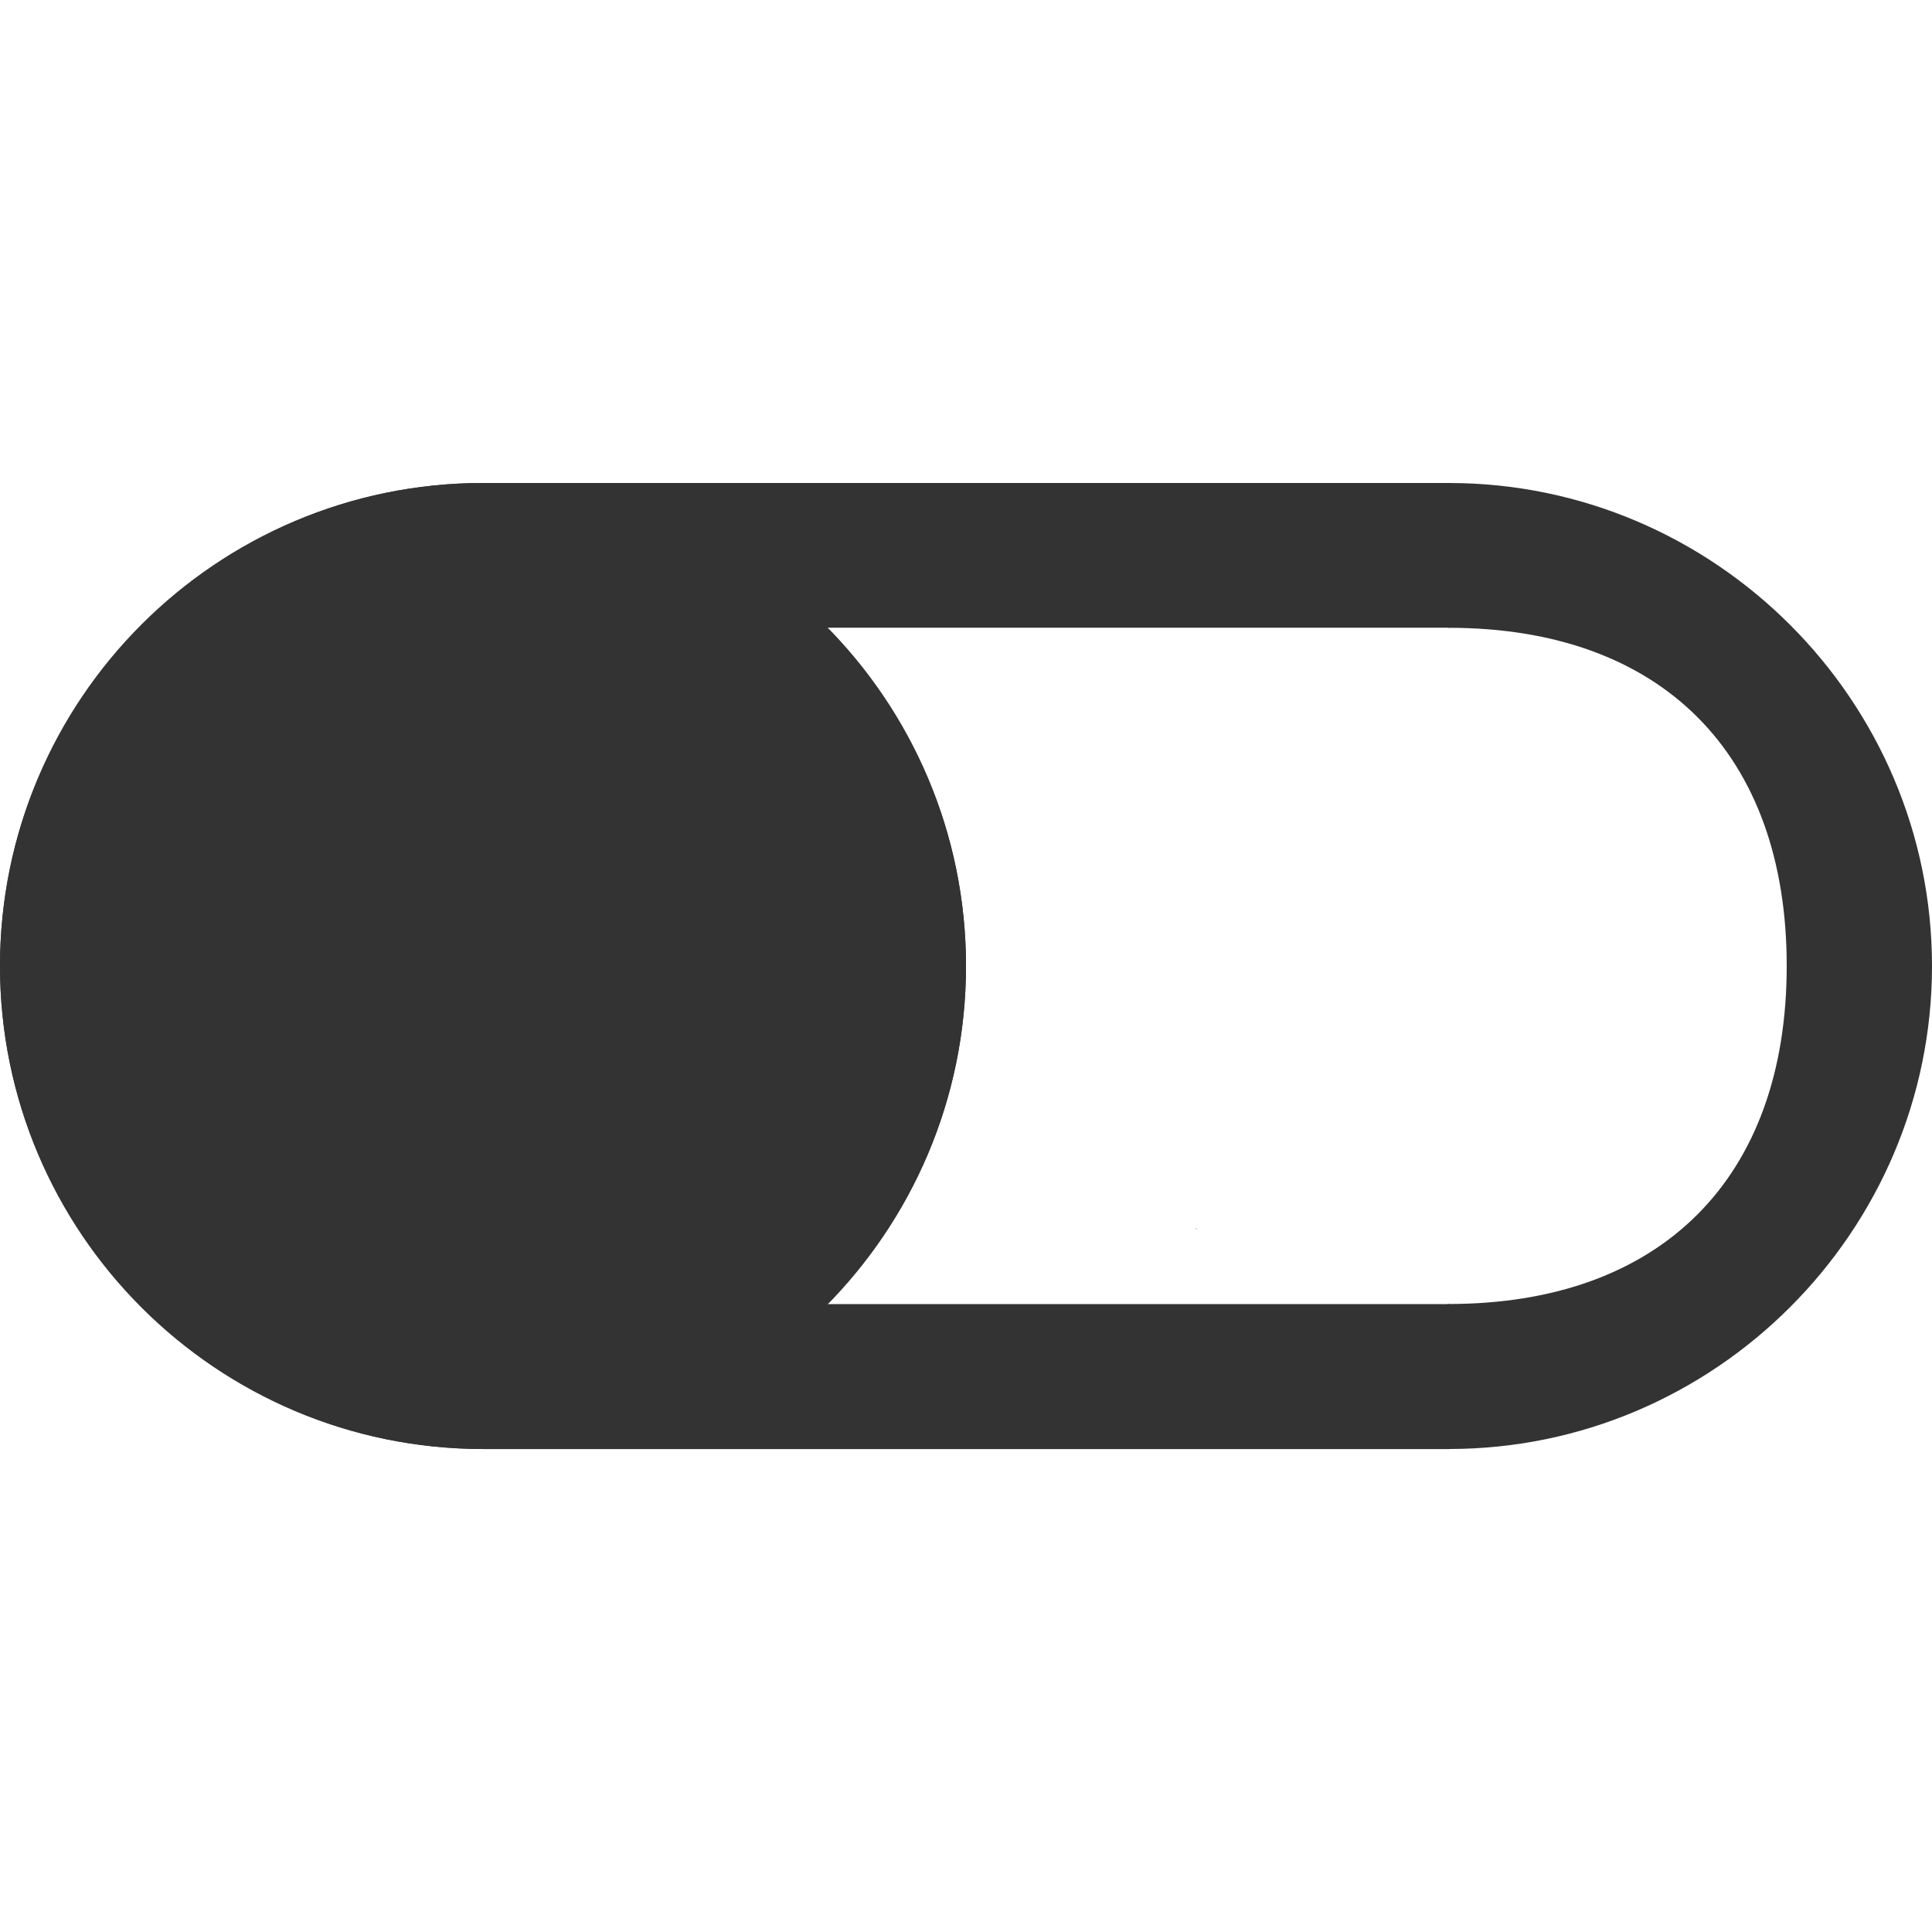
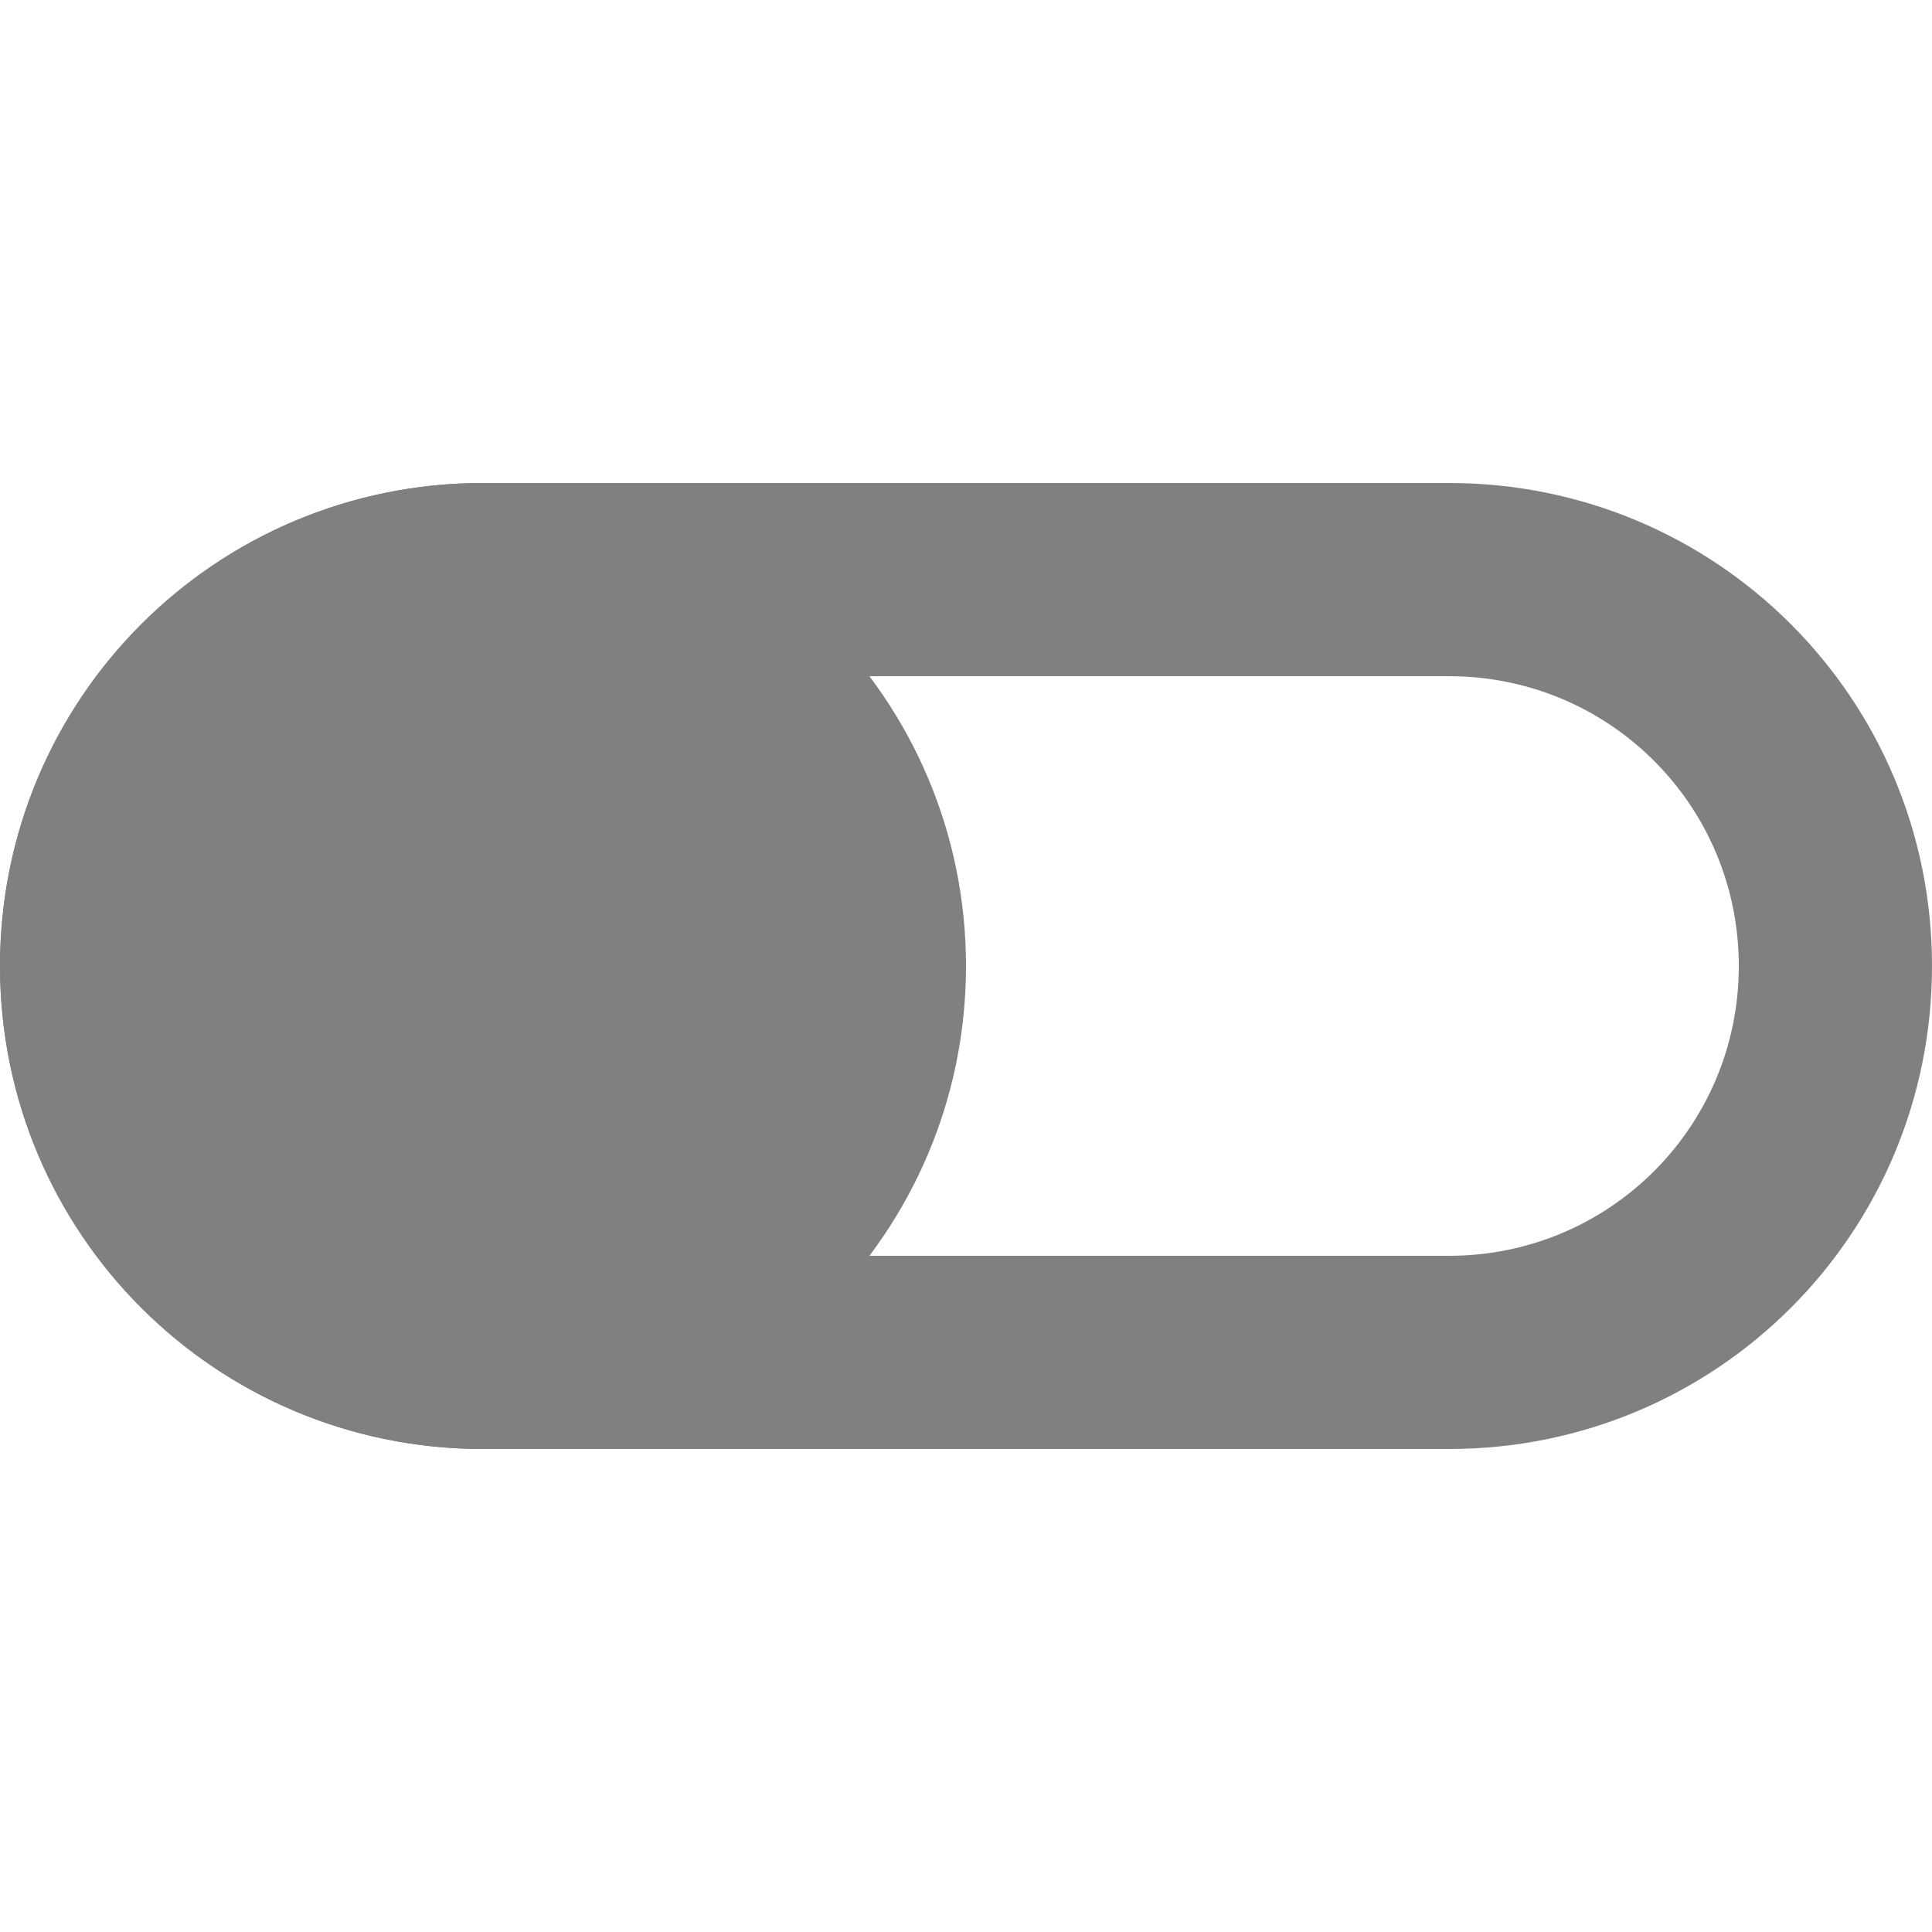
- <svg xmlns="http://www.w3.org/2000/svg" height="20px" version="1.1" viewBox="0 0 20 20" width="20px" id="svg12">
-   <defs id="defs6" />
-   <g id="Page-1" transform="matrix(0.5,0,0,0.5,0,5)" style="fill:#333333;fill-rule:evenodd;stroke:none;stroke-width:1">
-     <g id="Core" transform="translate(-170,-86)" style="fill:#333333">
-       <g id="check-circle-outline-blank" transform="translate(170,86)" style="fill:#333333">
-         <path d="M 10,0 C 4.5,0 0,4.5 0,10 0,15.5 4.5,20 10,20 15.5,20 20,15.5 20,10 20,4.5 15.5,0 10,0 Z m 0.008,17 C 5.608,17 3.005,14.4 3.005,10 3.005,5.6 5.6,3 10,3 c 4.4,0 8,2.6 8,7 0,4.4 -3.592,7 -7.992,7 z" id="Shape" style="fill:#333333" />
-       </g>
-     </g>
-   </g>
-   <rect style="fill:#333333;stroke-width:1.145" id="rect3724" width="10" height="1.498" x="5" y="5" />
-   <path id="Shape-3" style="fill:#333333;fill-rule:evenodd;stroke:none;stroke-width:0.5" d="m 15,5 c -1.018,0 -1.962,0.313 -2.75,0.844 0.068,-0.001 0.136,-0.003 0.203,-0.004 0.076,-0.001 0.15,-0.003 0.227,-0.002 0.108,0.001 0.216,0.014 0.322,0.029 0.058,0.01 0.117,0.018 0.176,0.023 0.038,0.004 0.075,0.005 0.113,0.008 0.58,0.041 0.886,0.304 0.979,0.594 0.007,-0.002 0.004,-0.01 0.014,-0.01 0.009,9.5e-5 0.019,4.569e-4 0.027,0 0.012,-7.539e-4 0.025,-0.002 0.037,-0.002 0.012,-7.873e-4 0.025,-7.906e-4 0.037,-0.002 0.012,-0.001 0.023,-0.003 0.035,-0.004 0.01,-0.001 0.021,-0.001 0.031,-0.002 0.009,-5.48e-4 0.02,-0.002 0.029,-0.002 0.008,-2.774e-4 0.014,1.611e-4 0.021,0 0.007,-1.759e-4 0.015,-0.001 0.021,-0.002 0.009,-6.666e-4 0.018,4.1e-4 0.027,0 0.009,-1.831e-4 0.017,-0.001 0.025,-0.002 0.01,-7.737e-4 0.02,-0.001 0.029,-0.002 0.009,-4.687e-4 0.017,-0.002 0.025,-0.002 0.011,-2.653e-4 0.022,1.18e-4 0.033,0 0.01,-1.074e-4 0.021,6.47e-5 0.031,0 0.008,-4.83e-5 0.015,3.37e-5 0.023,0 h 0.008 c 0.031,-1.145e-4 0.042,0.012 0.043,0.025 0.003,4.11e-5 0.006,8.44e-5 0.01,0 0.007,-2.785e-4 0.013,-6.63e-4 0.02,0 0.007,1.893e-4 0.015,0.004 0.021,0.006 0.002,6.216e-4 0.004,0.002 0.006,0.002 0.009,-0.008 0.009,-0.021 0.029,-0.021 h 0.023 0.004 c 0.012,0 0.011,0.008 0.018,0.012 0.008,-0.004 0.006,-0.014 0.02,-0.014 h 0.018 0.016 c 0.027,0 0.035,0.014 0.041,0.027 0.002,-4.51e-5 0.004,0 0.006,0 2.2,0 3.498,1.3 3.498,3.5 0,2.2 -1.302,3.5 -3.502,3.5 -0.003,0 -0.005,7.3e-5 -0.008,0 -0.008,0.009 -0.01,0.021 -0.031,0.021 -0.009,2.39e-4 -0.018,-4.07e-4 -0.027,0 -0.008,3.76e-4 -0.017,0.001 -0.025,0.002 -0.008,7.66e-4 -0.007,-0.007 -0.014,-0.008 -0.006,6.91e-4 -0.012,0.002 -0.018,0.002 -0.009,6.27e-4 -0.017,0.002 -0.025,0.002 h -0.023 -0.025 -0.027 -0.027 -0.023 c -0.002,0 -0.002,-0.002 -0.004,-0.002 -0.132,0.349 -1.841,0.623 -0.816,0.992 -0.013,-0.003 -0.03,-0.007 -0.045,-0.01 -0.006,-0.001 -0.007,7.6e-5 -0.012,-0.002 0.009,-0.001 0.007,-5.28e-4 -0.014,-0.002 -0.034,-0.002 -0.068,-0.004 -0.102,-0.006 -0.011,-6.69e-4 -0.022,-0.001 -0.033,-0.002 -0.078,-0.005 -0.156,-0.011 -0.234,-0.02 -0.096,-0.011 -0.191,-0.023 -0.285,-0.041 -0.119,-0.022 -0.237,-0.047 -0.354,-0.078 -0.101,-0.028 -0.203,-0.057 -0.303,-0.092 -0.073,-0.025 -0.147,-0.049 -0.217,-0.082 -0.037,-0.017 -0.074,-0.035 -0.111,-0.051 C 12.993,14.676 13.96,15 15,15 c 2.75,0 5,-2.25 5,-5 0,-2.75 -2.25,-5 -5,-5 z m -2.625,7.711 c 0.002,0.003 0.004,0.005 0.006,0.008 0.007,0.003 0.014,0.007 0.021,0.01 -0.009,-0.006 -0.019,-0.011 -0.027,-0.018 z" />
-   <rect style="fill:#333333;stroke-width:1.146" id="rect3724-6" width="10" height="1.501" x="5" y="13.5" />
-   <circle style="fill:#333333;stroke-width:1.429" id="path3807" cx="5" cy="10" r="5" />
+ <svg xmlns="http://www.w3.org/2000/svg" width="20px" height="20px" version="1.1" viewBox="0 0 20 20">
+   <path d="m5 5c-2.77 0-5 2.23-5 5s2.23 5 5 5h10c2.77 0 5-2.23 5-5s-2.23-5-5-5h-10zm0 2h10c1.662 0 3 1.338 3 3s-1.338 3-3 3h-10c-1.662 0-3-1.338-3-3s1.338-3 3-3z" fill="#808080" fill-rule="evenodd" stroke-width="1.89" />
+   <rect y="5" width="10" height="10" ry="5" fill="#808080" fill-rule="evenodd" stroke-width="2.069" />
</svg>
